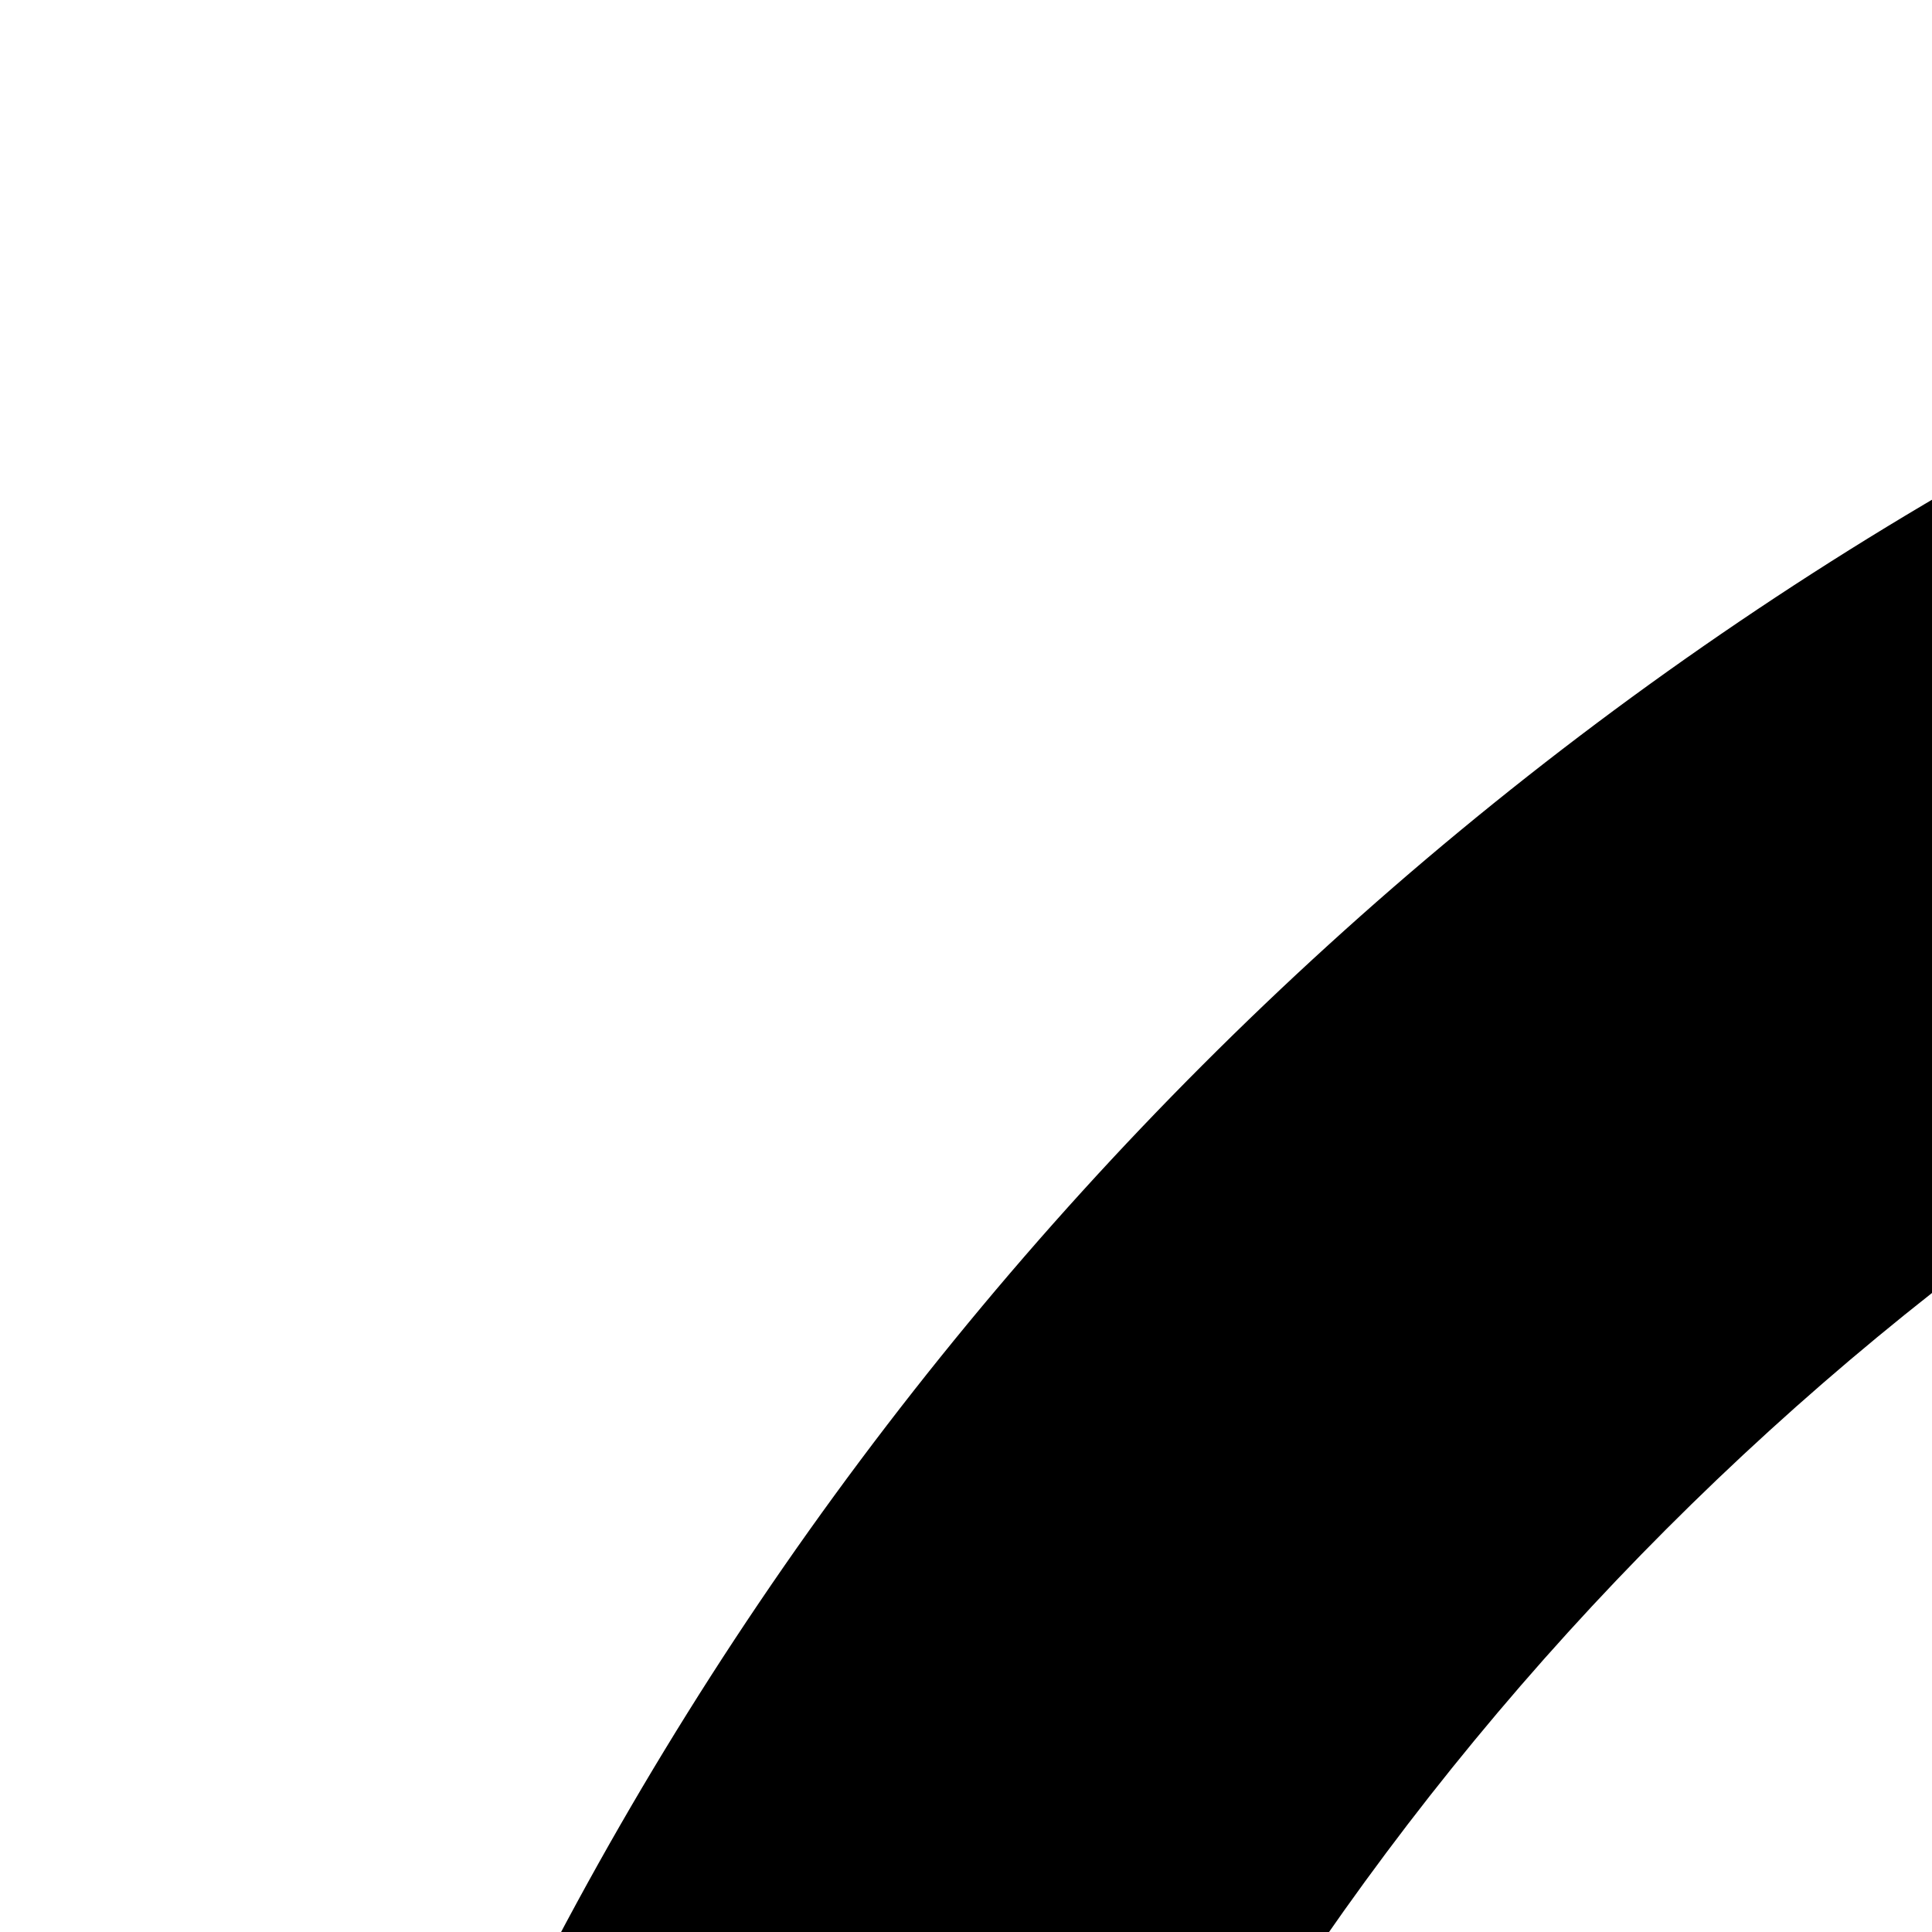
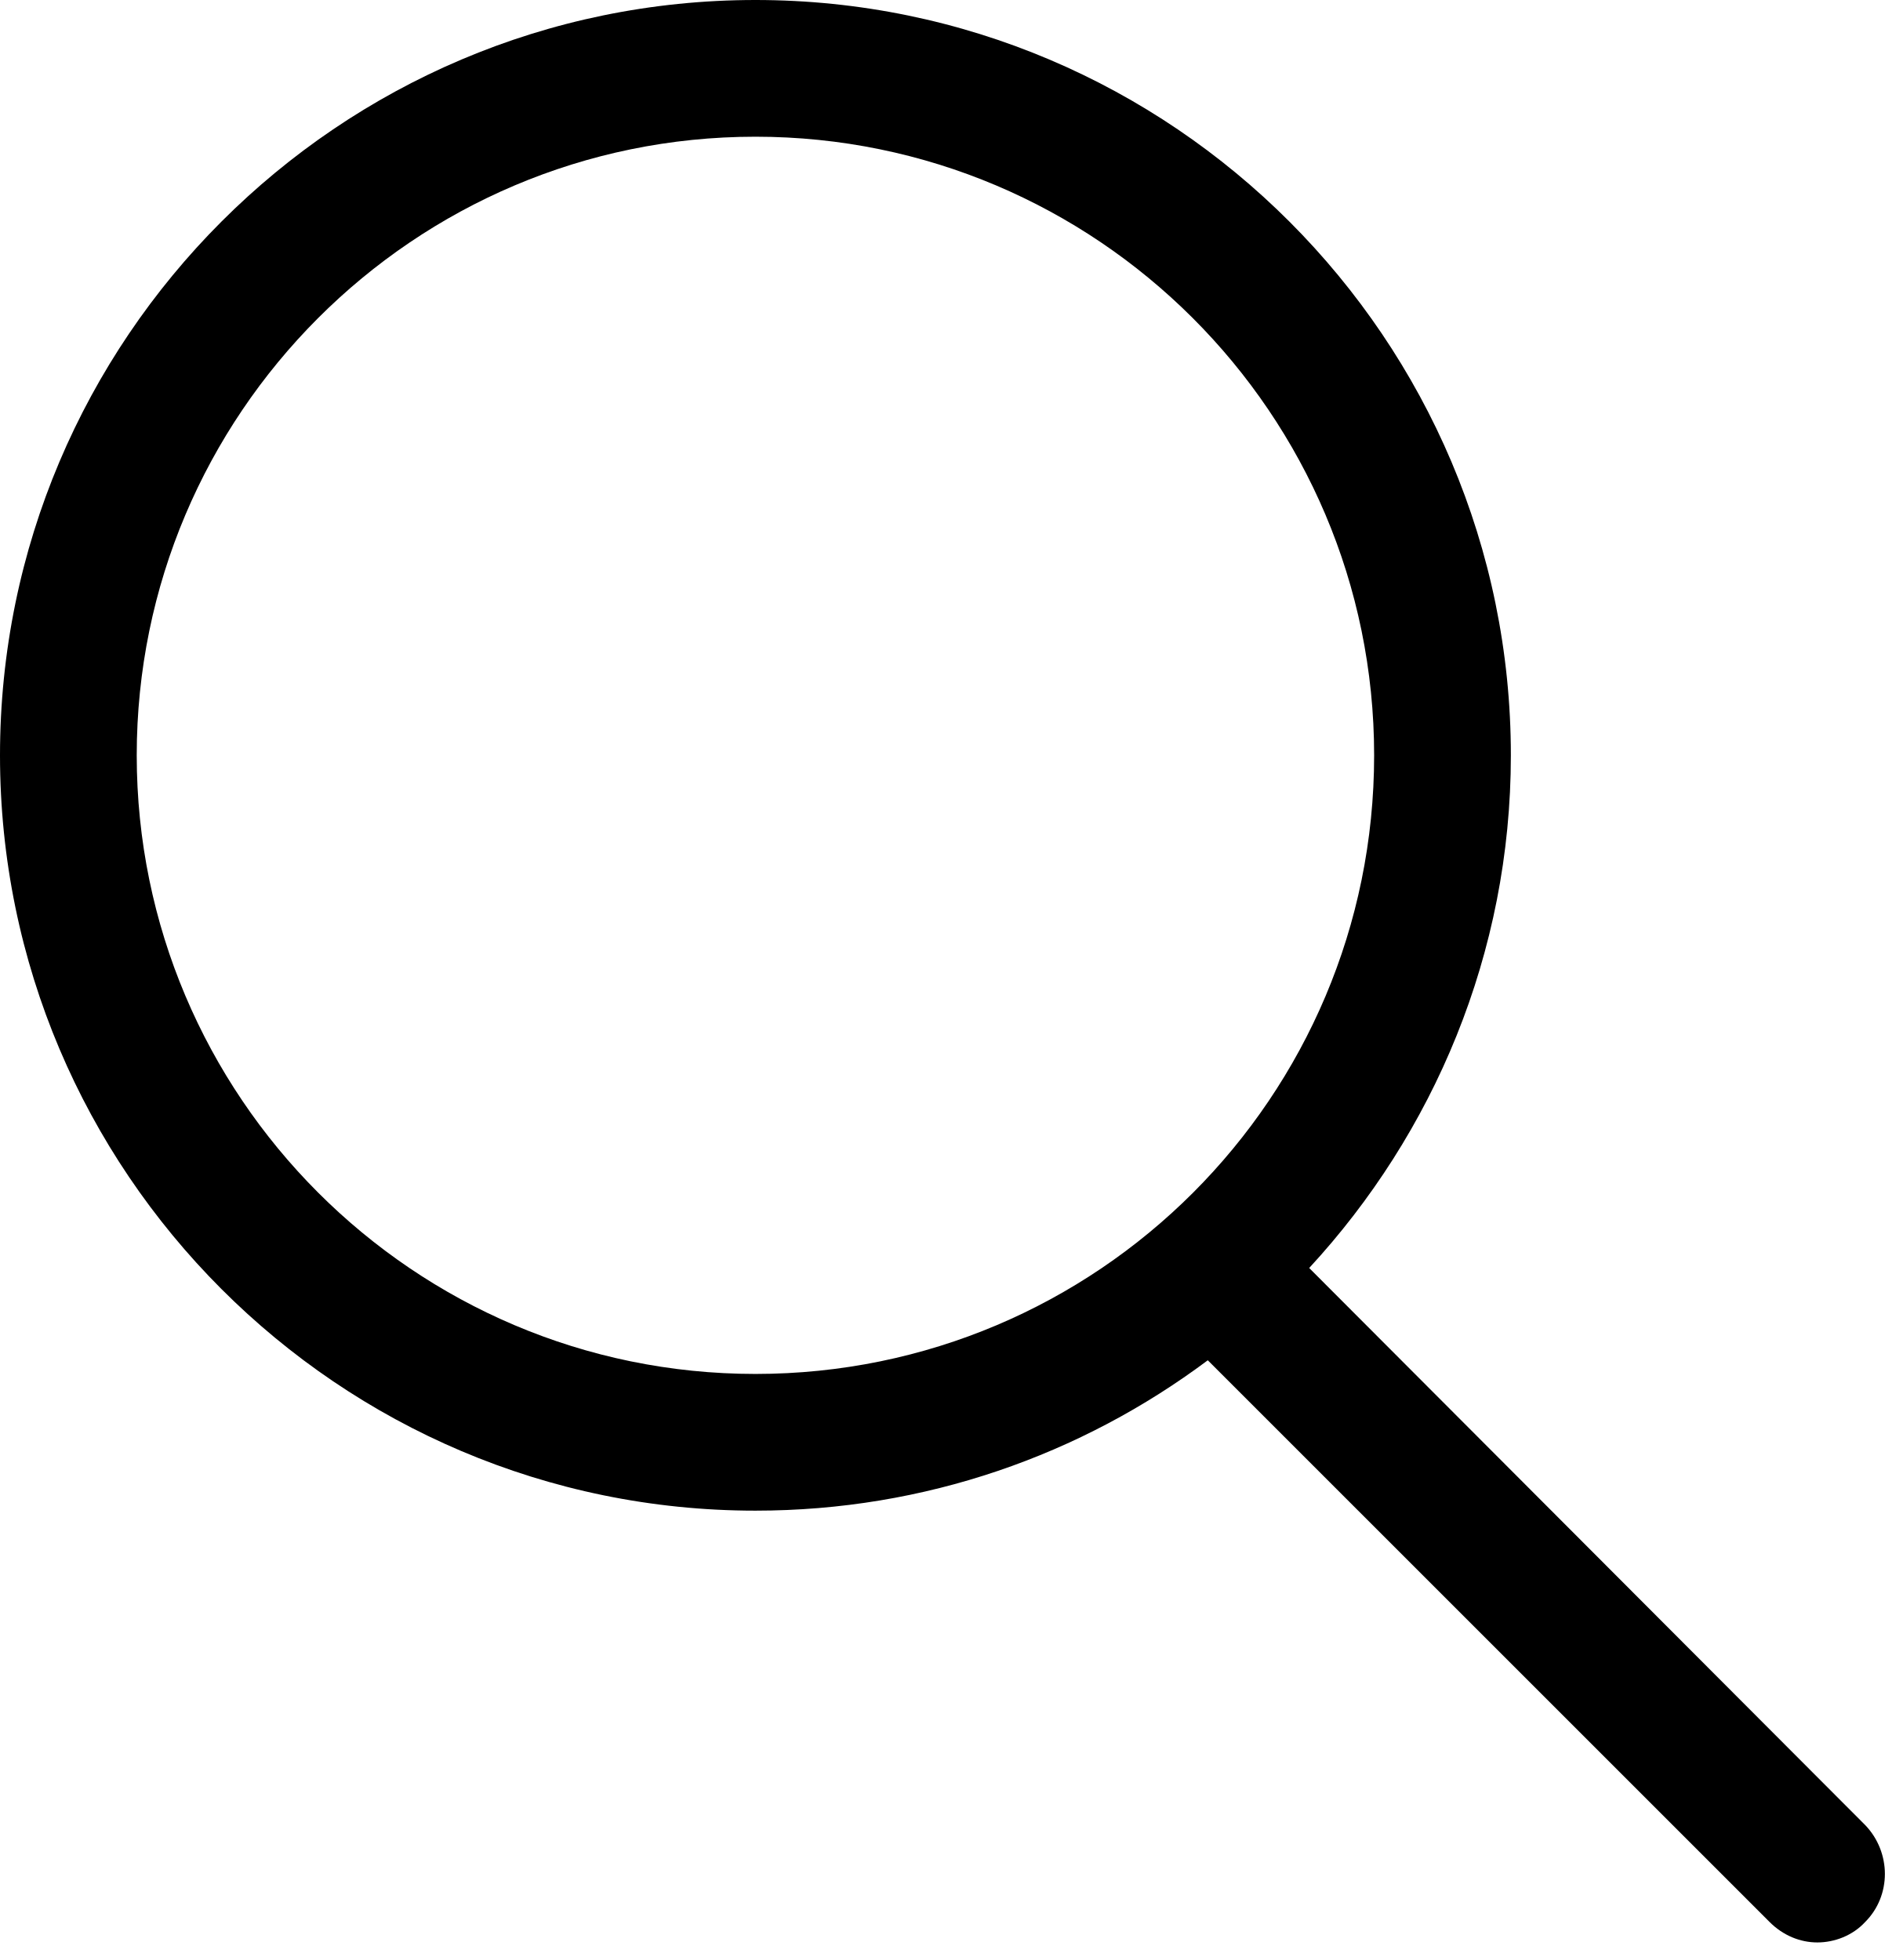
- <svg xmlns="http://www.w3.org/2000/svg" viewBox="0 0 100 100">
-   <path d="M332.74 315.35c30.883-33.433 50.15-78.2 50.15-127.5C382.89 84.433 298.74 0 195.04 0S7.19 84.433 7.19 187.85 91.34 375.7 195.04 375.7c42.217 0 81.033-13.883 112.483-37.4l139.683 139.683c3.4 3.4 7.65 5.1 11.9 5.1s8.783-1.7 11.9-5.1c6.517-6.517 6.517-17.283 0-24.083L332.74 315.35zM41.19 187.85C41.19 103.133 110.04 34 195.04 34c84.717 0 153.85 68.85 153.85 153.85S280.04 341.7 195.04 341.7 41.19 272.567 41.19 187.85z" />
+ <svg xmlns="http://www.w3.org/2000/svg" viewBox="0 0 200 208" fill-rule="evenodd" clip-rule="evenodd" stroke-linejoin="round" stroke-miterlimit="1.414">
+   <g clip-path="url(#_clip1)">
+     <path d="M138.915 134.563c13.178-14.267 21.399-33.369 21.399-54.406C160.314 36.028 124.407 0 80.157 0 35.908 0 0 36.028 0 80.157s35.908 80.157 80.157 80.157c18.015 0 34.578-5.924 47.998-15.958l59.604 59.604c1.45 1.45 3.264 2.176 5.078 2.176 1.813 0 3.747-.726 5.077-2.176 2.781-2.781 2.781-7.375 0-10.277l-58.999-59.12zM14.508 80.157c0-36.149 29.379-65.649 65.649-65.649 36.15 0 65.649 29.379 65.649 65.649 0 36.27-29.379 65.649-65.649 65.649-36.27 0-65.649-29.499-65.649-65.649z" fill-rule="nonzero" />
+   </g>
</svg>
